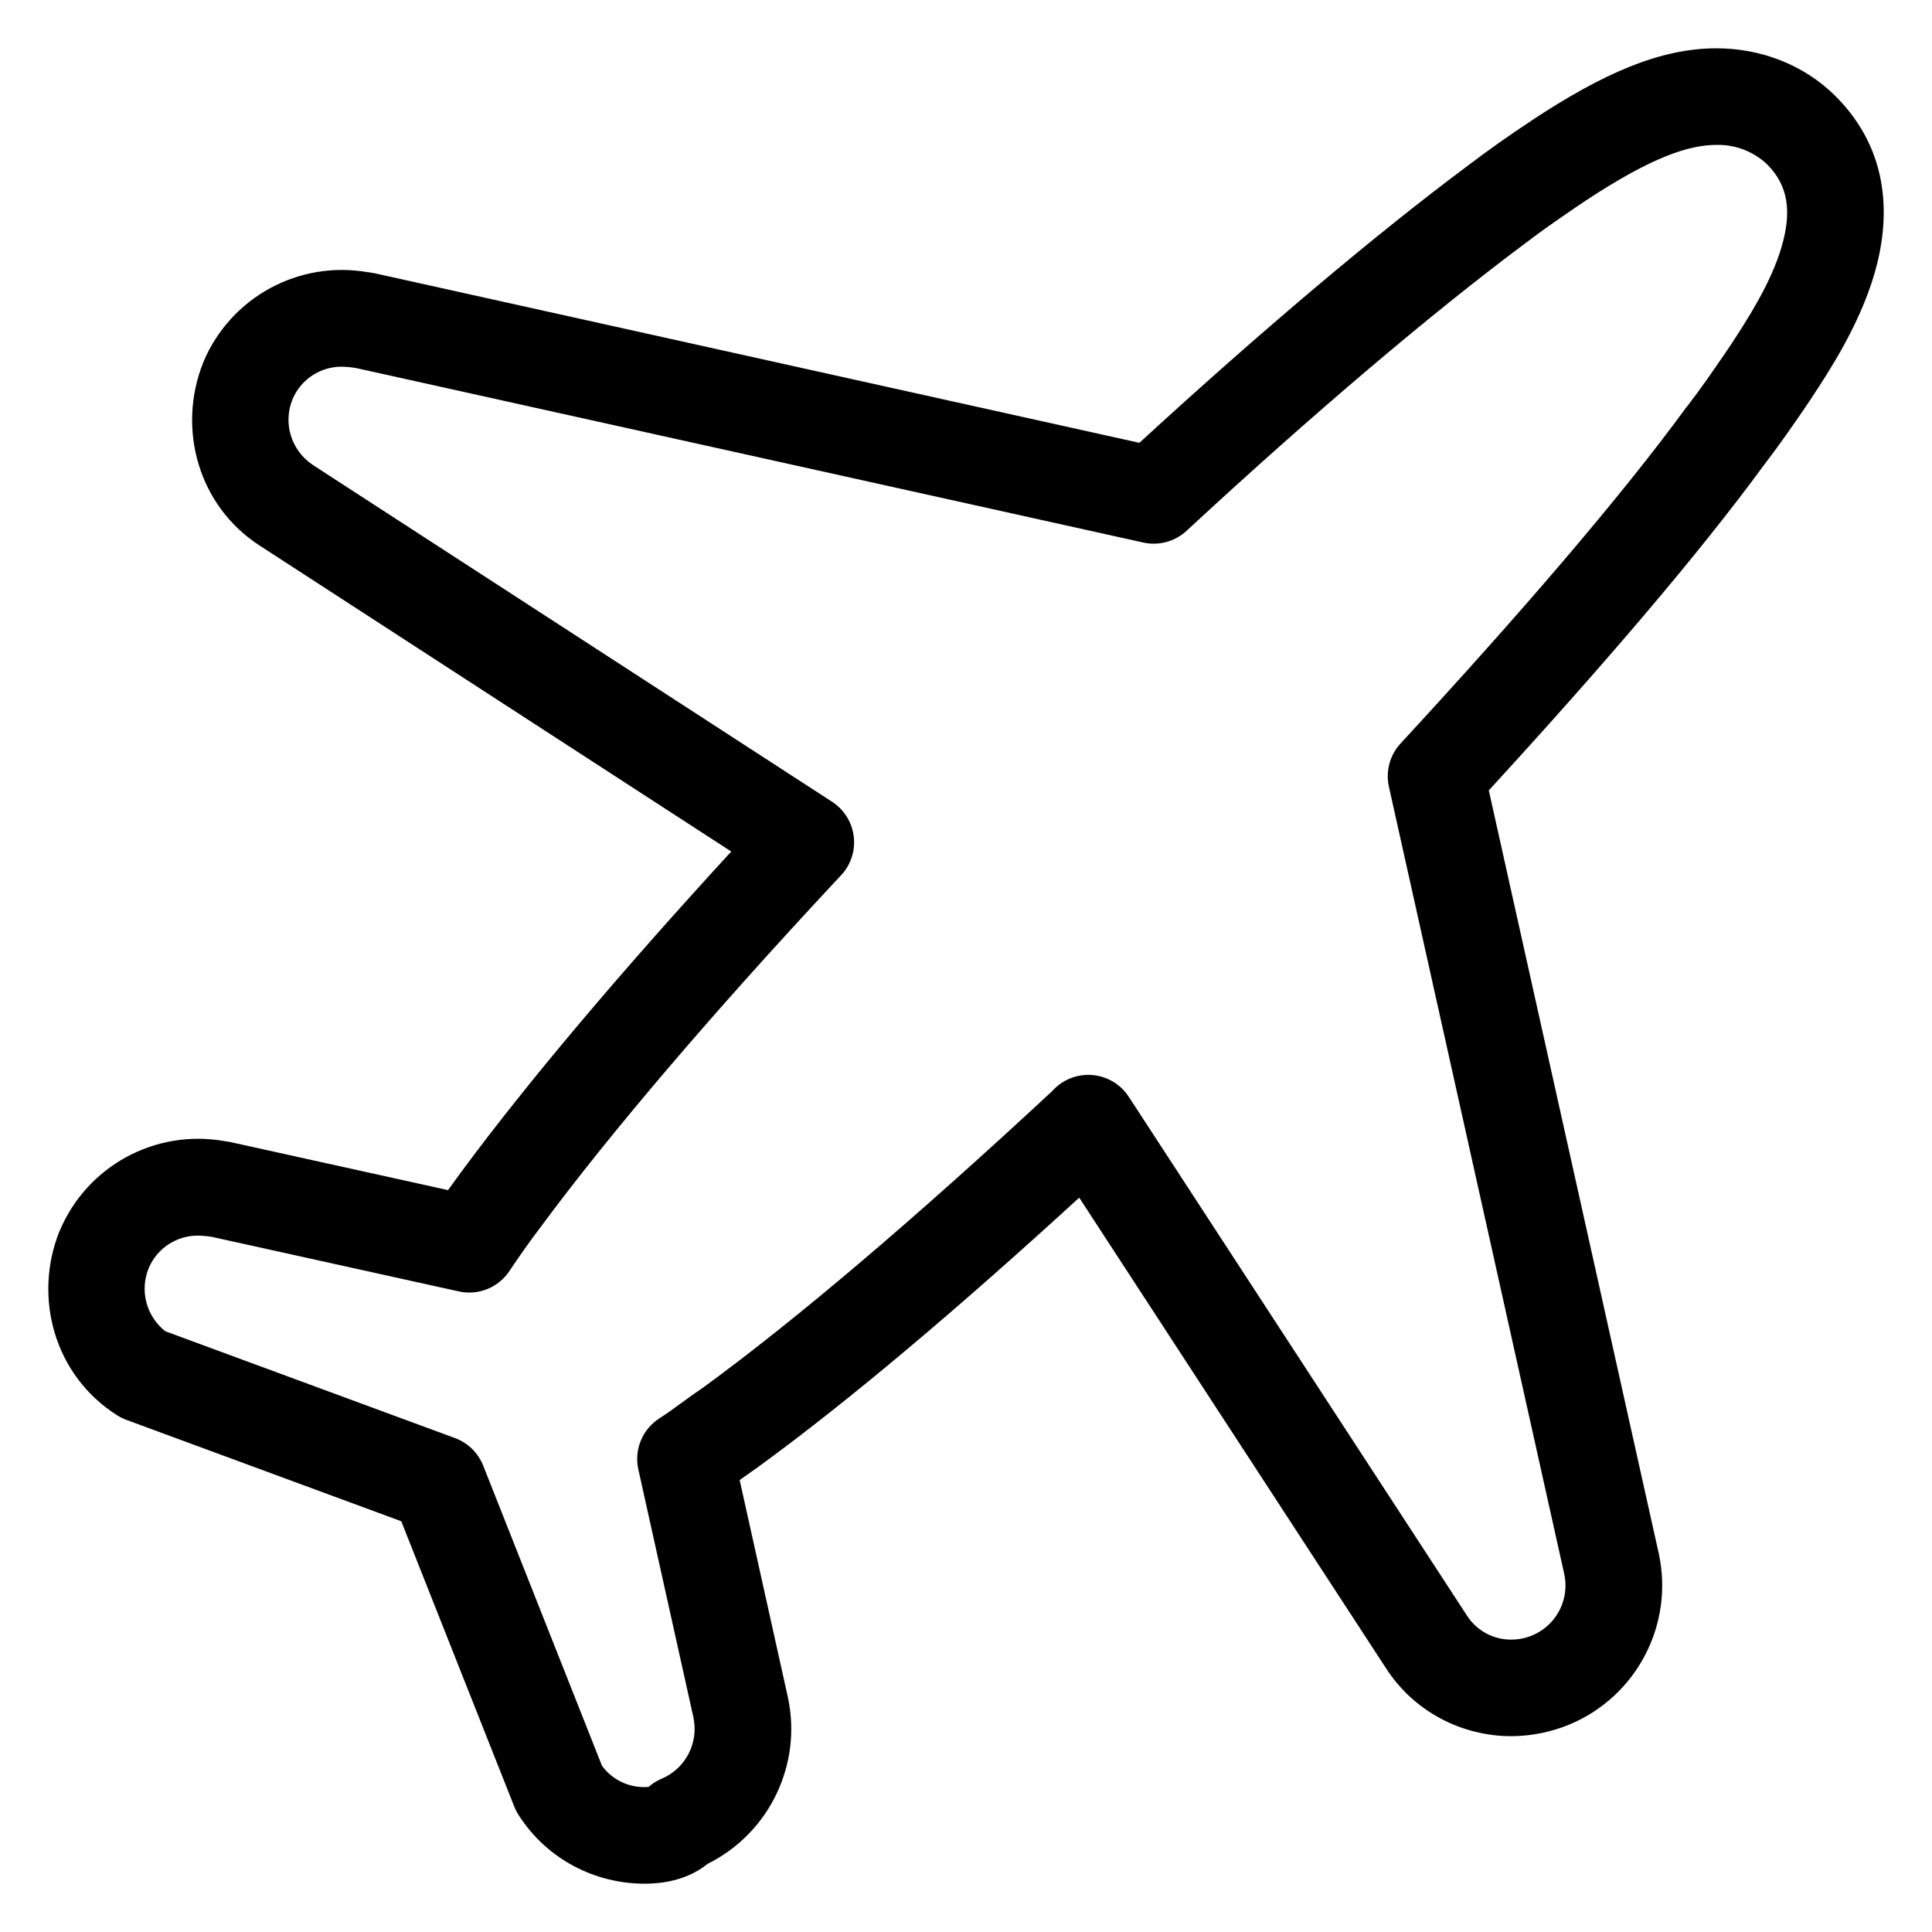
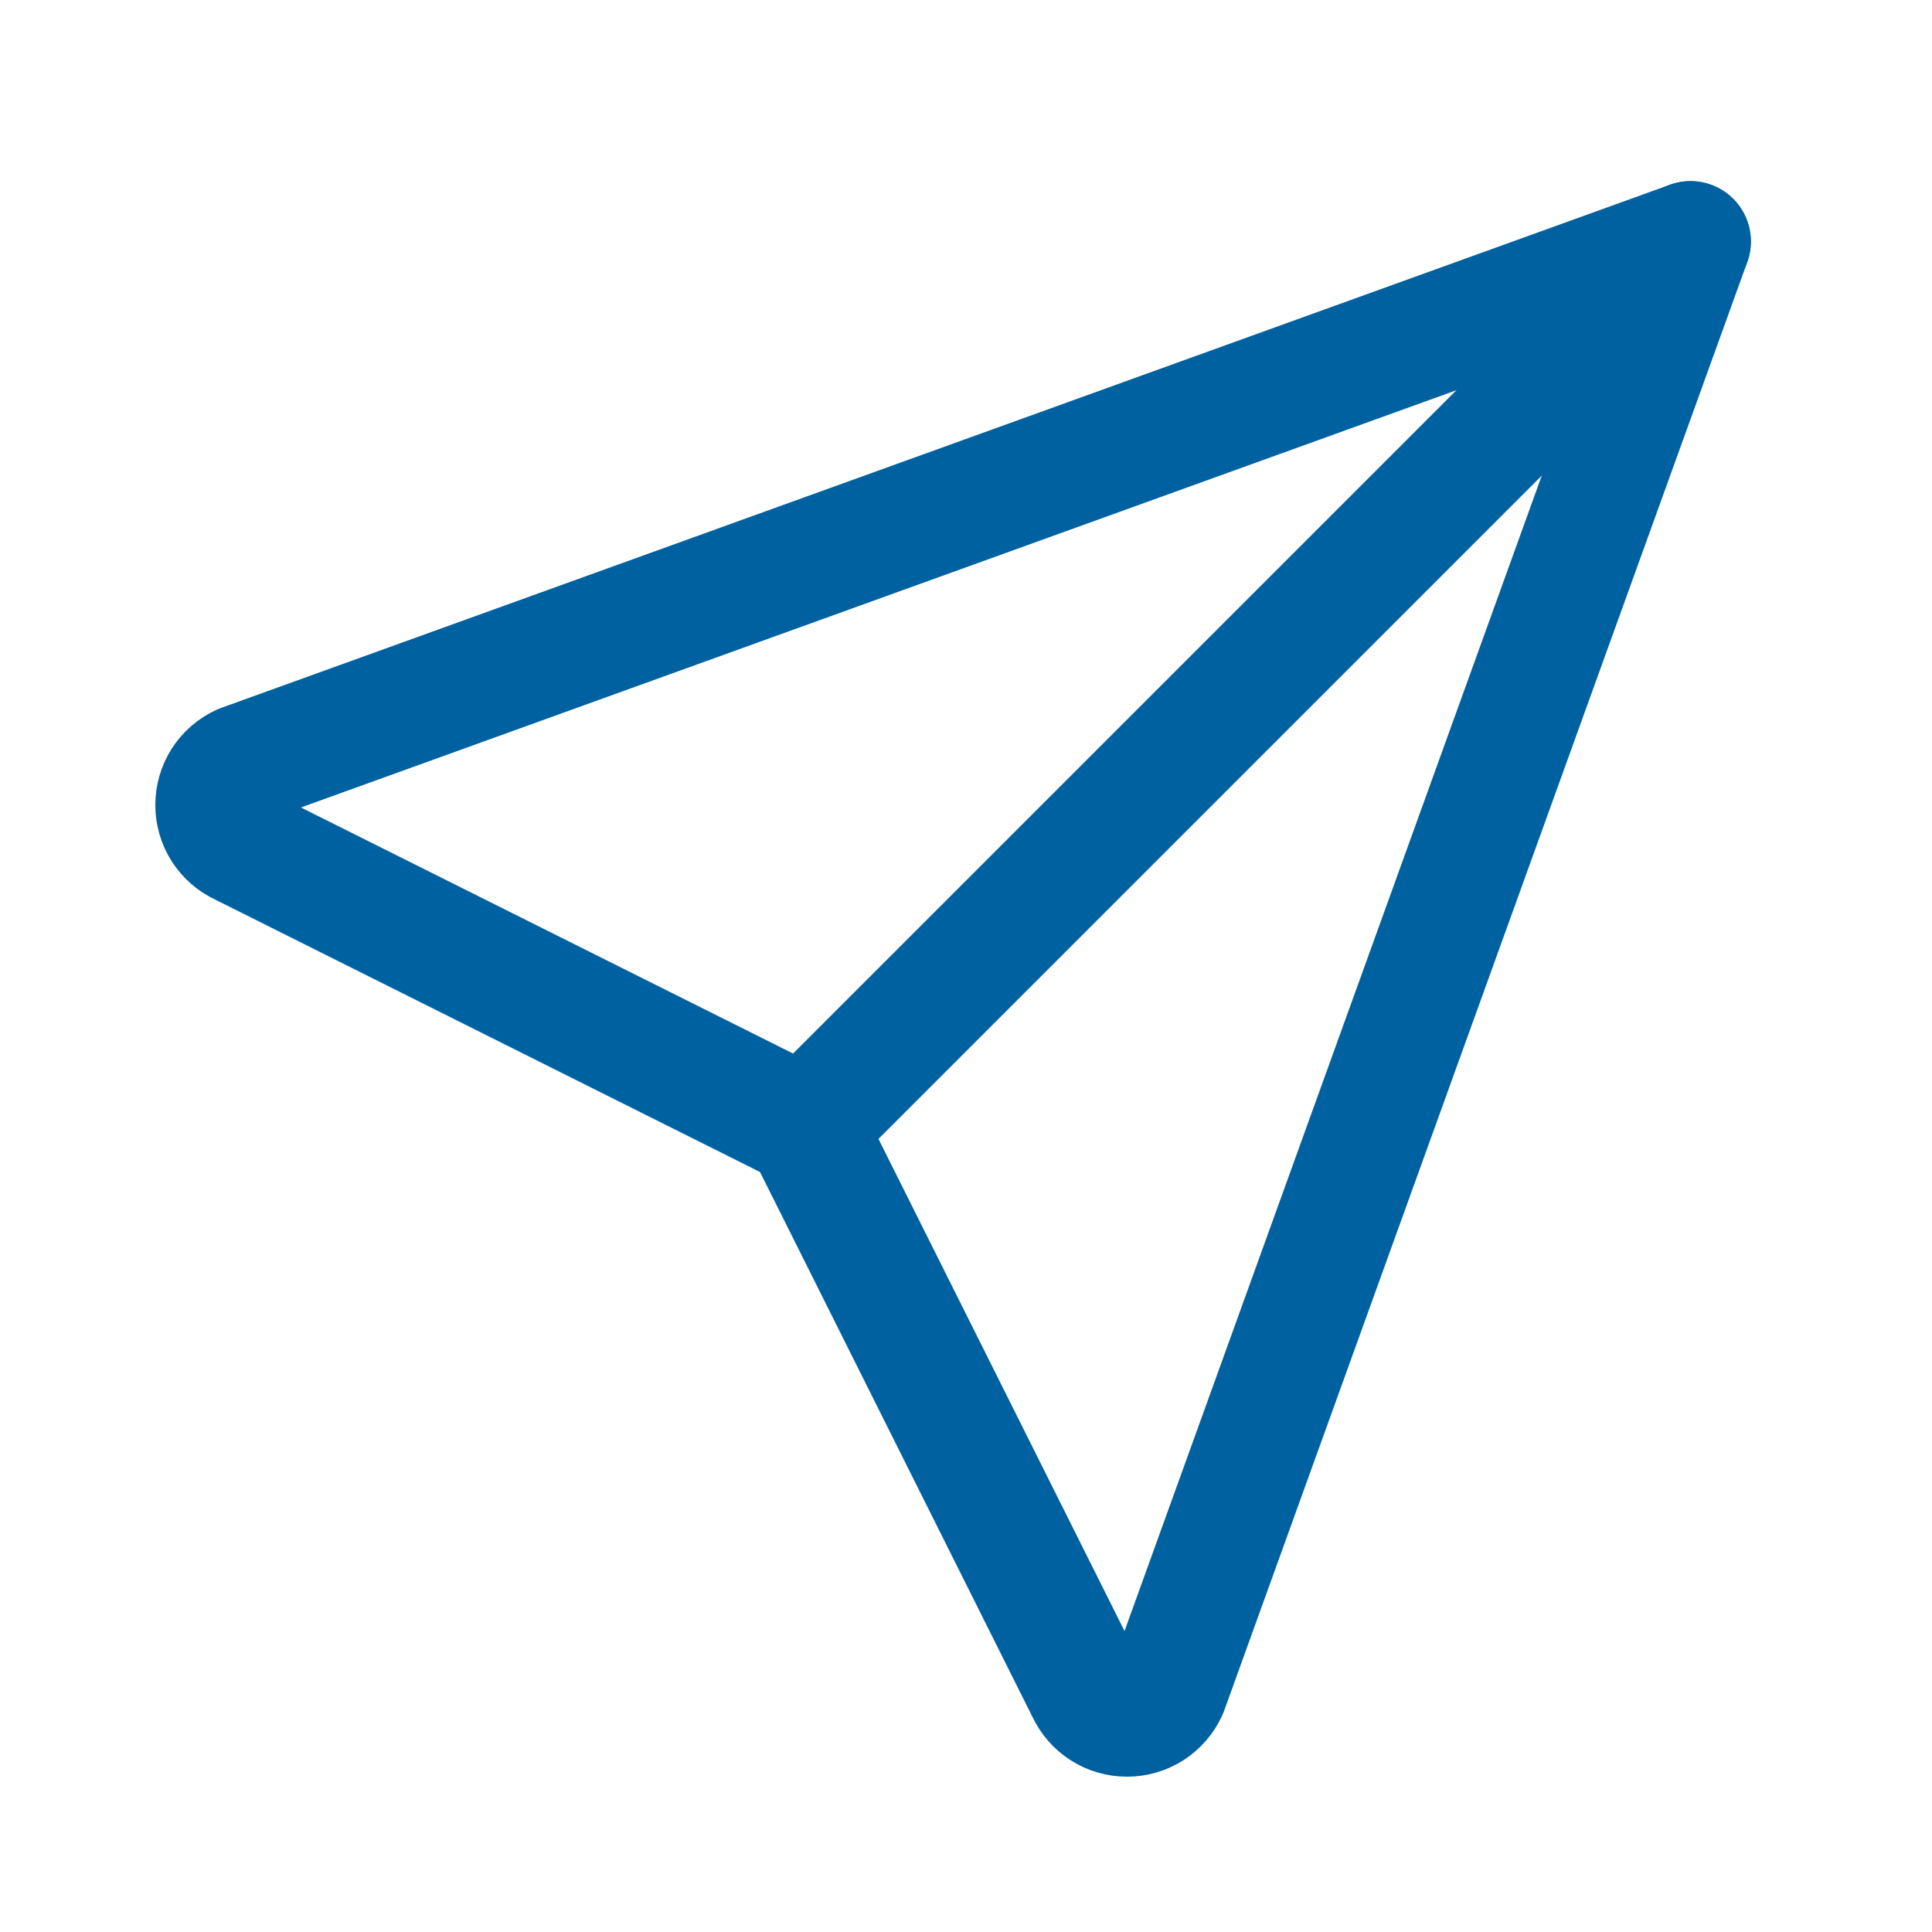
- <svg xmlns="http://www.w3.org/2000/svg" class="icon icon-accordion icon-plane" viewBox="0 0 20 20">
-   <path d="m16.412 2.079-.082.055c-.178.122-.358.244-.546.389l-.007.005c-.941.702-2.173 1.743-3.495 2.968a.5.5 0 0 1-.448.12L3.686 3.81a1 1 0 0 0-.147-.014.55.55 0 0 0-.509.333.56.56 0 0 0 .206.682l.005.004L8.614 8.3a.5.5 0 0 1 .081.773L8.67 9.1c-1.289 1.38-2.36 2.636-3.082 3.614a9 9 0 0 0-.31.437.5.5 0 0 1-.527.218l-2.553-.564a1 1 0 0 0-.147-.014.55.55 0 0 0-.51.333.56.56 0 0 0 .17.657l2.999 1.106a.5.5 0 0 1 .292.285l1.23 3.108a.54.54 0 0 0 .482.218.5.5 0 0 1 .136-.085.56.56 0 0 0 .328-.634v-.002l-.57-2.566a.5.5 0 0 1 .219-.529c.081-.052.144-.098.219-.153.062-.045.131-.096.226-.16.988-.72 2.233-1.785 3.616-3.07l.025-.026a.5.5 0 0 1 .772.081l3.498 5.366a.54.54 0 0 0 .464.253.56.56 0 0 0 .546-.679l-1.815-8.15a.5.5 0 0 1 .12-.447c1.222-1.324 2.272-2.54 2.962-3.485l.009-.01c.145-.188.267-.367.389-.545l.055-.081c.185-.282.42-.647.53-1.021.105-.36.073-.63-.15-.854a.74.74 0 0 0-.524-.201c-.28 0-.663.12-1.357.579m-5.24 10.319c-1.243 1.138-2.38 2.101-3.317 2.783l-.011.008-.168.119-.019.014.499 2.247a1.56 1.56 0 0 1-.832 1.726c-.221.18-.496.205-.65.205-.51 0-1.011-.248-1.309-.716a.5.5 0 0 1-.042-.084l-1.169-2.952-2.847-1.05a.5.5 0 0 1-.094-.047c-.65-.41-.872-1.22-.598-1.904l.004-.008a1.554 1.554 0 0 1 1.7-.927l.026.004.046.008 2.247.496.138-.19.007-.009c.682-.923 1.646-2.064 2.787-3.306l-4.871-3.16c-.648-.412-.869-1.22-.595-1.903l.003-.008a1.554 1.554 0 0 1 1.7-.926q.014 0 .026.003l.046.008 7.916 1.755c1.265-1.162 2.45-2.16 3.381-2.855a12 12 0 0 1 .675-.478l.006-.005C16.597.758 17.185.5 17.77.5c.46 0 .907.172 1.23.494.578.577.567 1.285.403 1.843-.155.529-.468 1.006-.645 1.275l-.016.025-.055.081c-.12.176-.26.379-.422.59-.69.944-1.701 2.118-2.853 3.374l1.76 7.902a1.56 1.56 0 0 1-.918 1.765l-.002.001a1.6 1.6 0 0 1-.604.123c-.508 0-1.01-.247-1.307-.714z" />
+ <svg xmlns="http://www.w3.org/2000/svg" width="36" height="36" viewBox="0 0 36 36" fill="none">
+   <path d="M15 21L31.5 4.5" stroke="#0061A1" stroke-width="2.25" stroke-linecap="round" stroke-linejoin="round" />
+   <path d="M31.5 4.5L21.75 31.5C21.684 31.644 21.578 31.765 21.446 31.851C21.313 31.936 21.158 31.981 21 31.981C20.842 31.981 20.687 31.936 20.554 31.851C20.422 31.765 20.316 31.644 20.25 31.5L15 21L4.5 15.75C4.356 15.684 4.235 15.579 4.149 15.446C4.064 15.313 4.019 15.158 4.019 15C4.019 14.842 4.064 14.687 4.149 14.554C4.235 14.421 4.356 14.316 4.5 14.25L31.5 4.5Z" stroke="#0061A1" stroke-width="2.25" stroke-linecap="round" stroke-linejoin="round" />
</svg>
